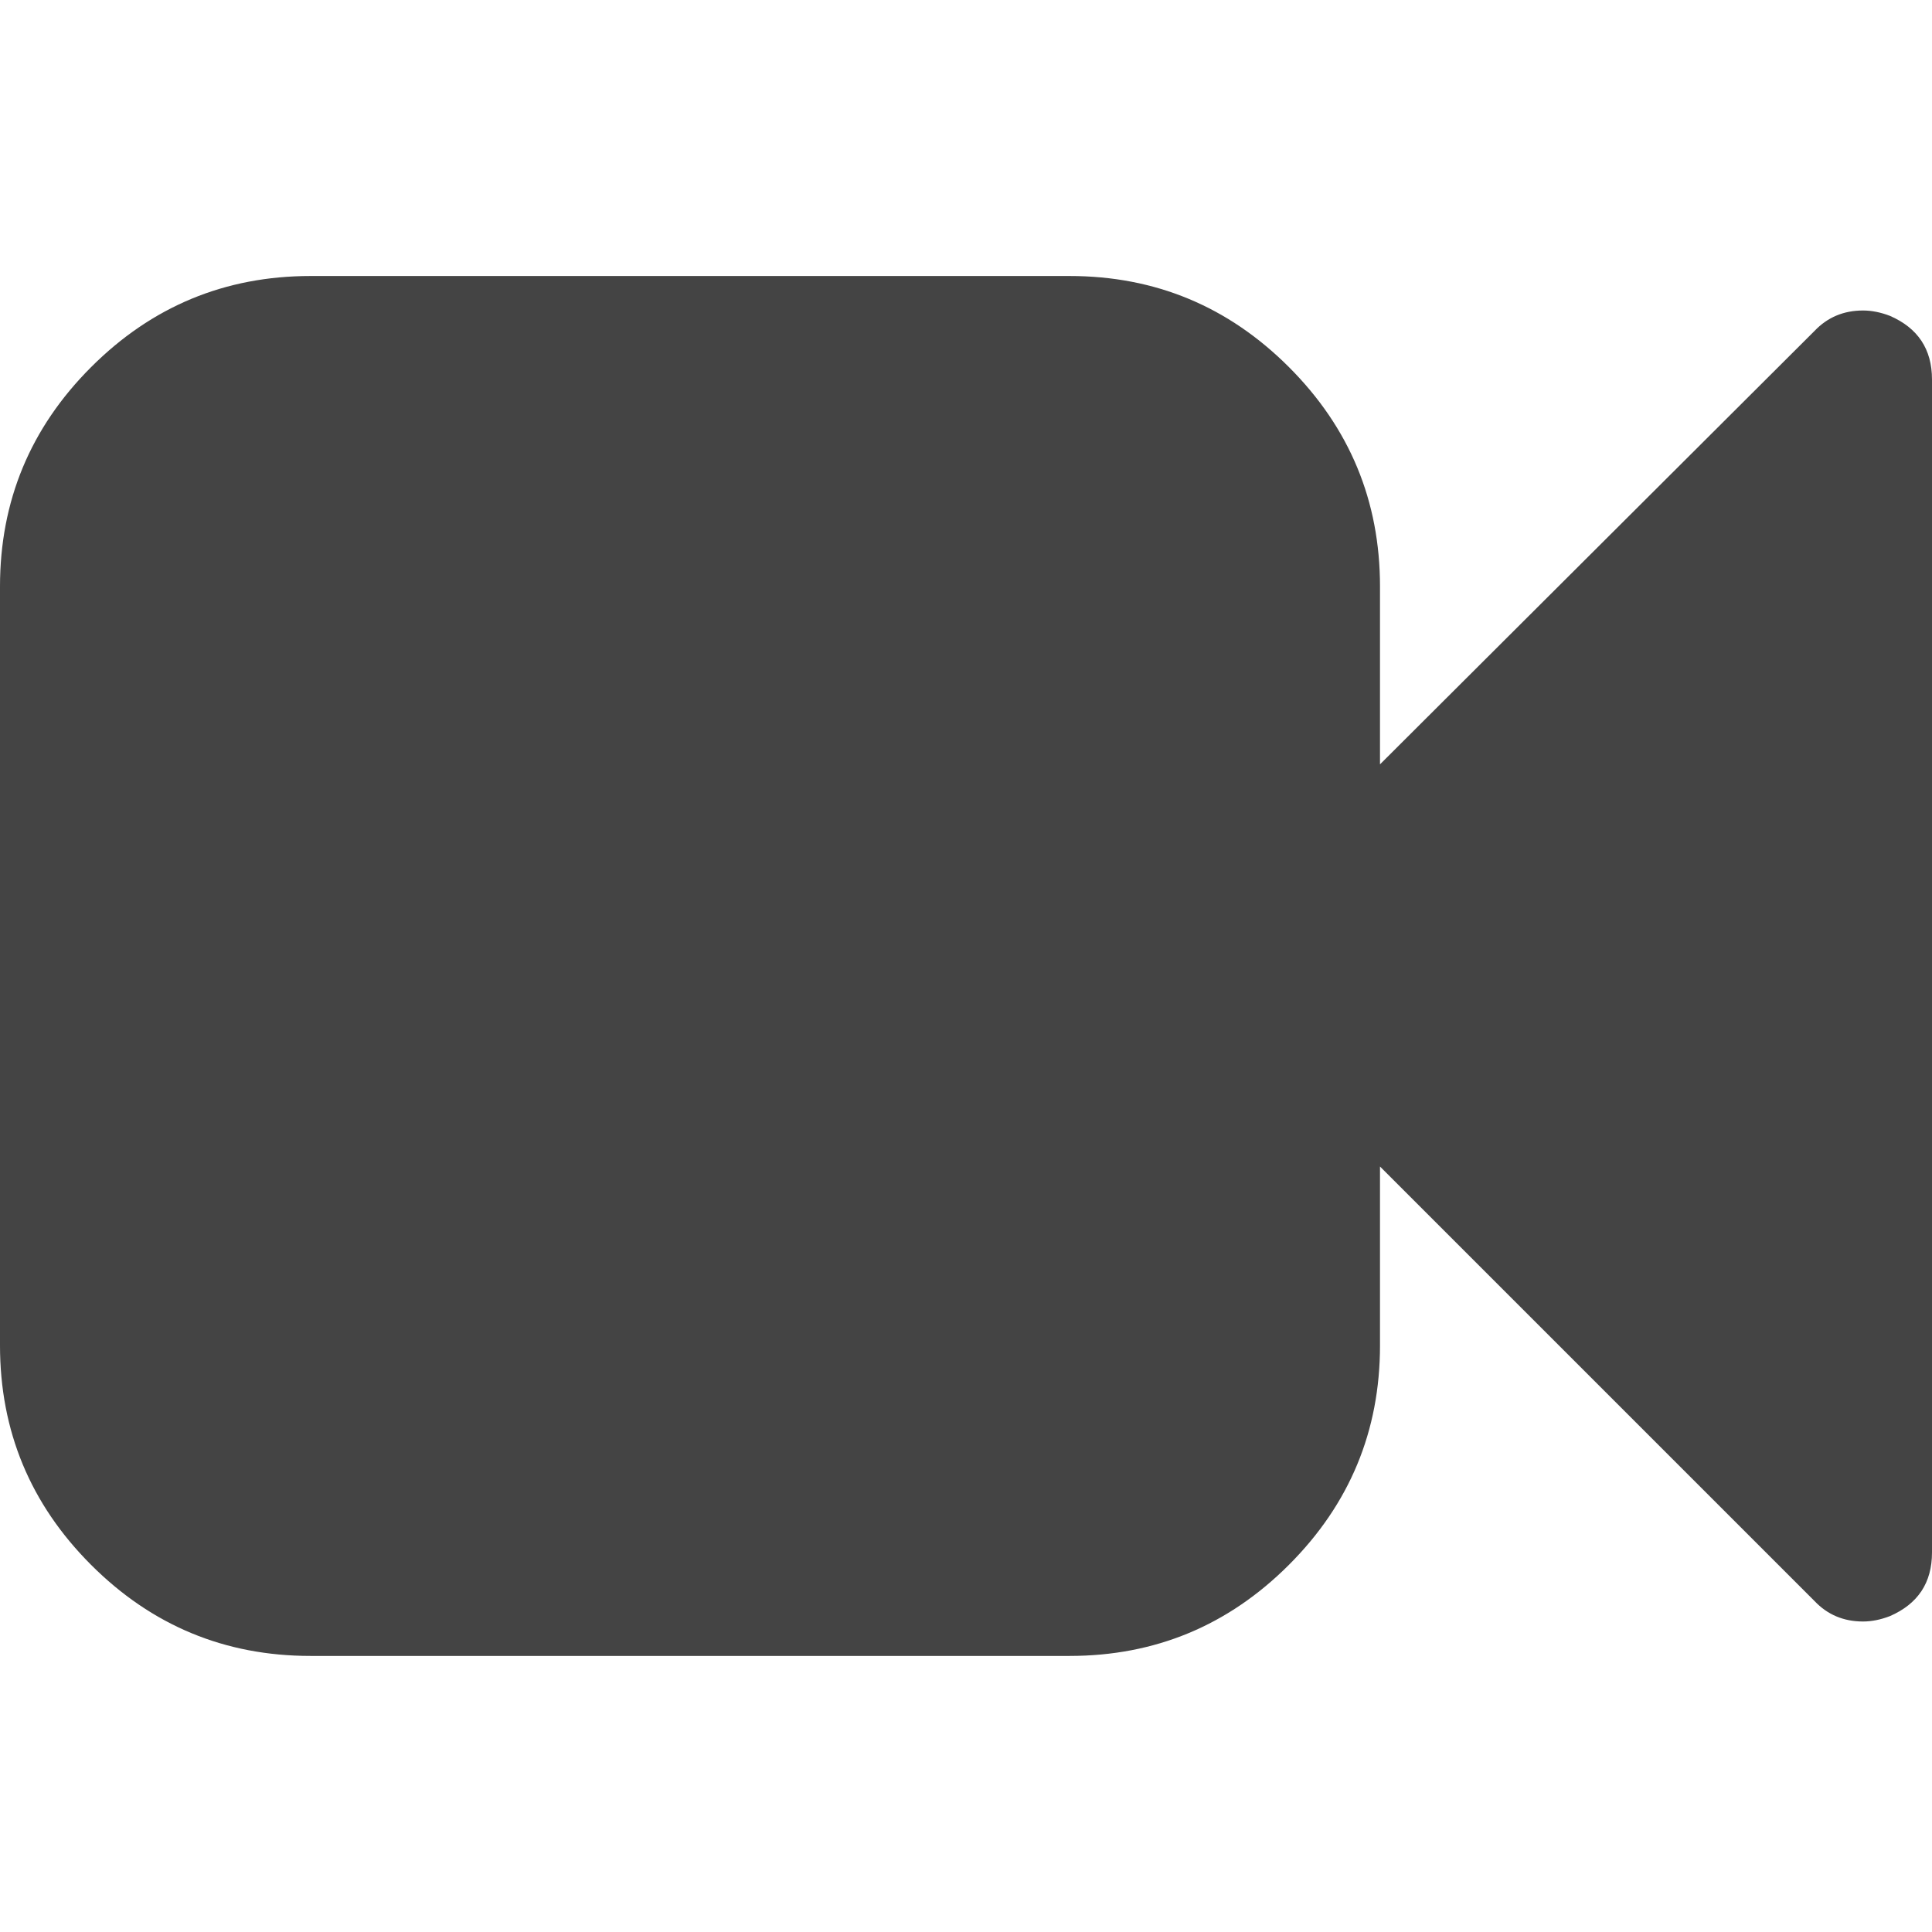
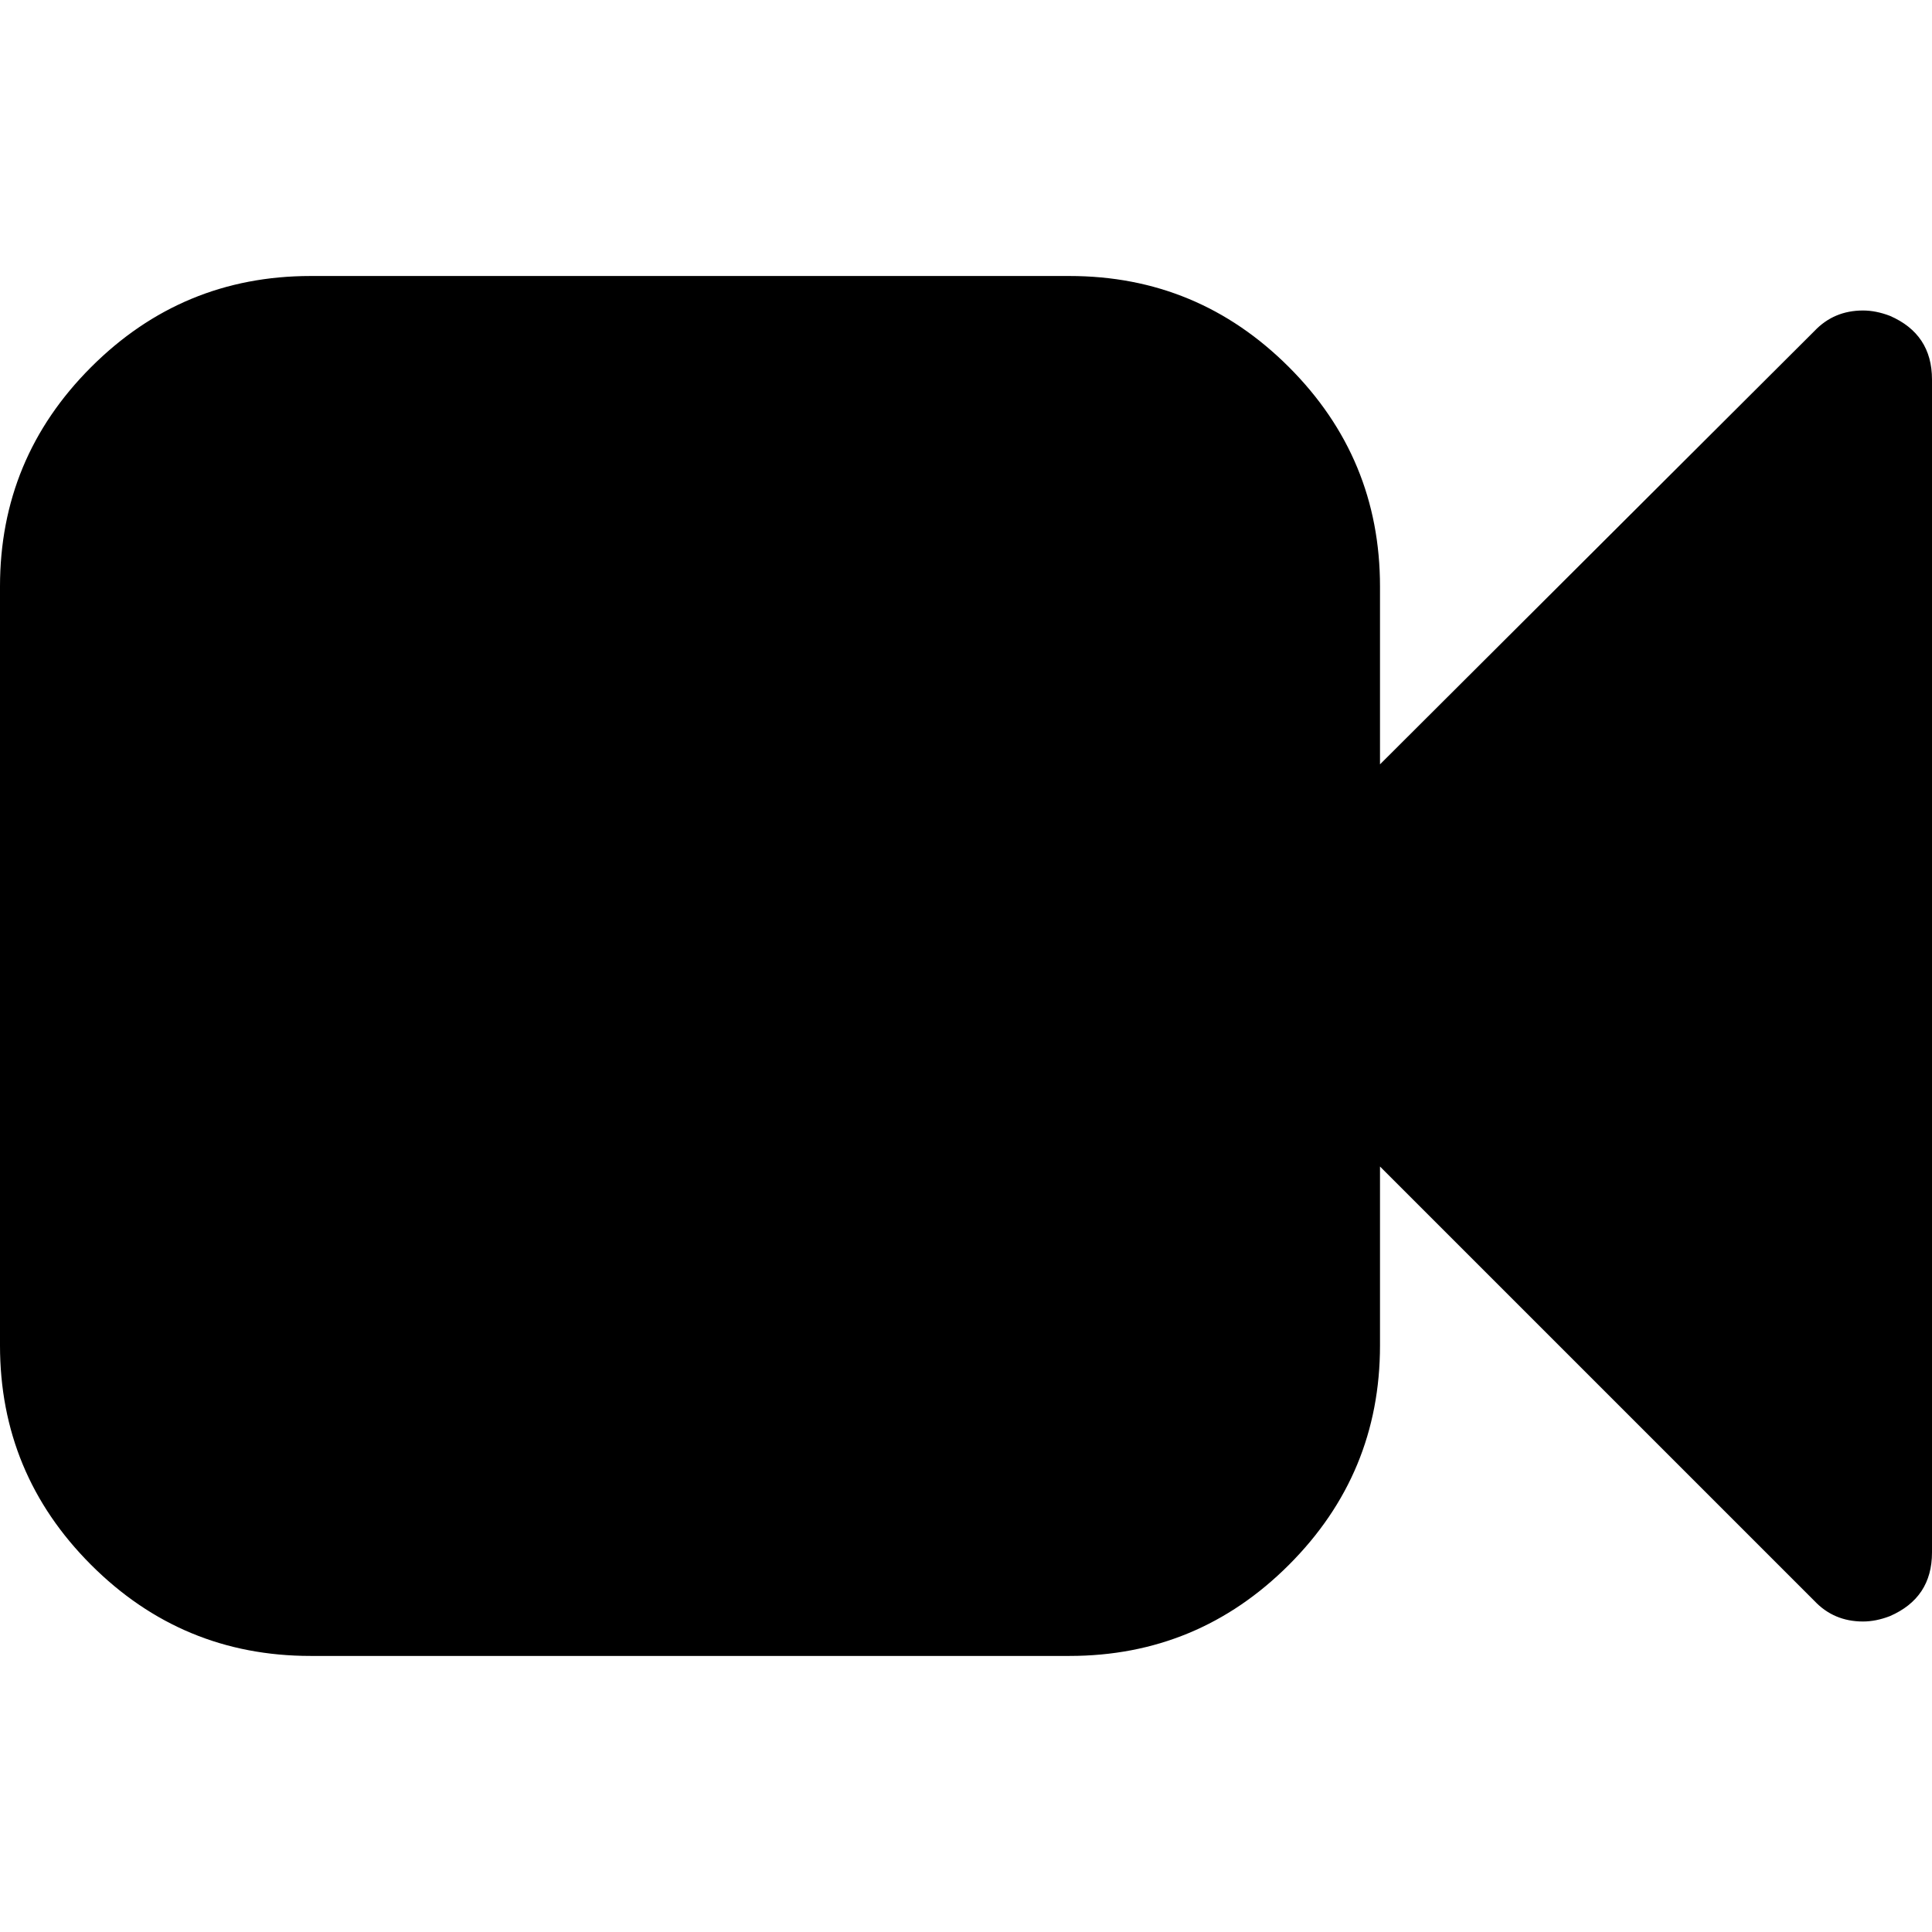
<svg xmlns="http://www.w3.org/2000/svg" width="56" height="56" viewBox="0 0 56 56">
-   <path fill="#444" d="M56 11v34q0 1.313-1.22 1.844Q54.376 47 54 47q-.844 0-1.406-.594L40 33.812V39q0 3.718-2.64 6.358T31 47.998H9q-3.72 0-6.36-2.64T0 38.998V17q0-3.718 2.64-6.358T9 8h22q3.72 0 6.36 2.64T40 17v5.155L52.594 9.593Q53.157 9 54 9q.375 0 .78.155Q56 9.685 56 11z" />
+   <path d="M56 11v34q0 1.313-1.22 1.844Q54.376 47 54 47q-.844 0-1.406-.594L40 33.812V39q0 3.718-2.64 6.358T31 47.998H9q-3.72 0-6.36-2.64T0 38.998V17q0-3.718 2.64-6.358T9 8h22q3.72 0 6.36 2.64T40 17v5.155L52.594 9.593Q53.157 9 54 9q.375 0 .78.155Q56 9.685 56 11z" />
</svg>
